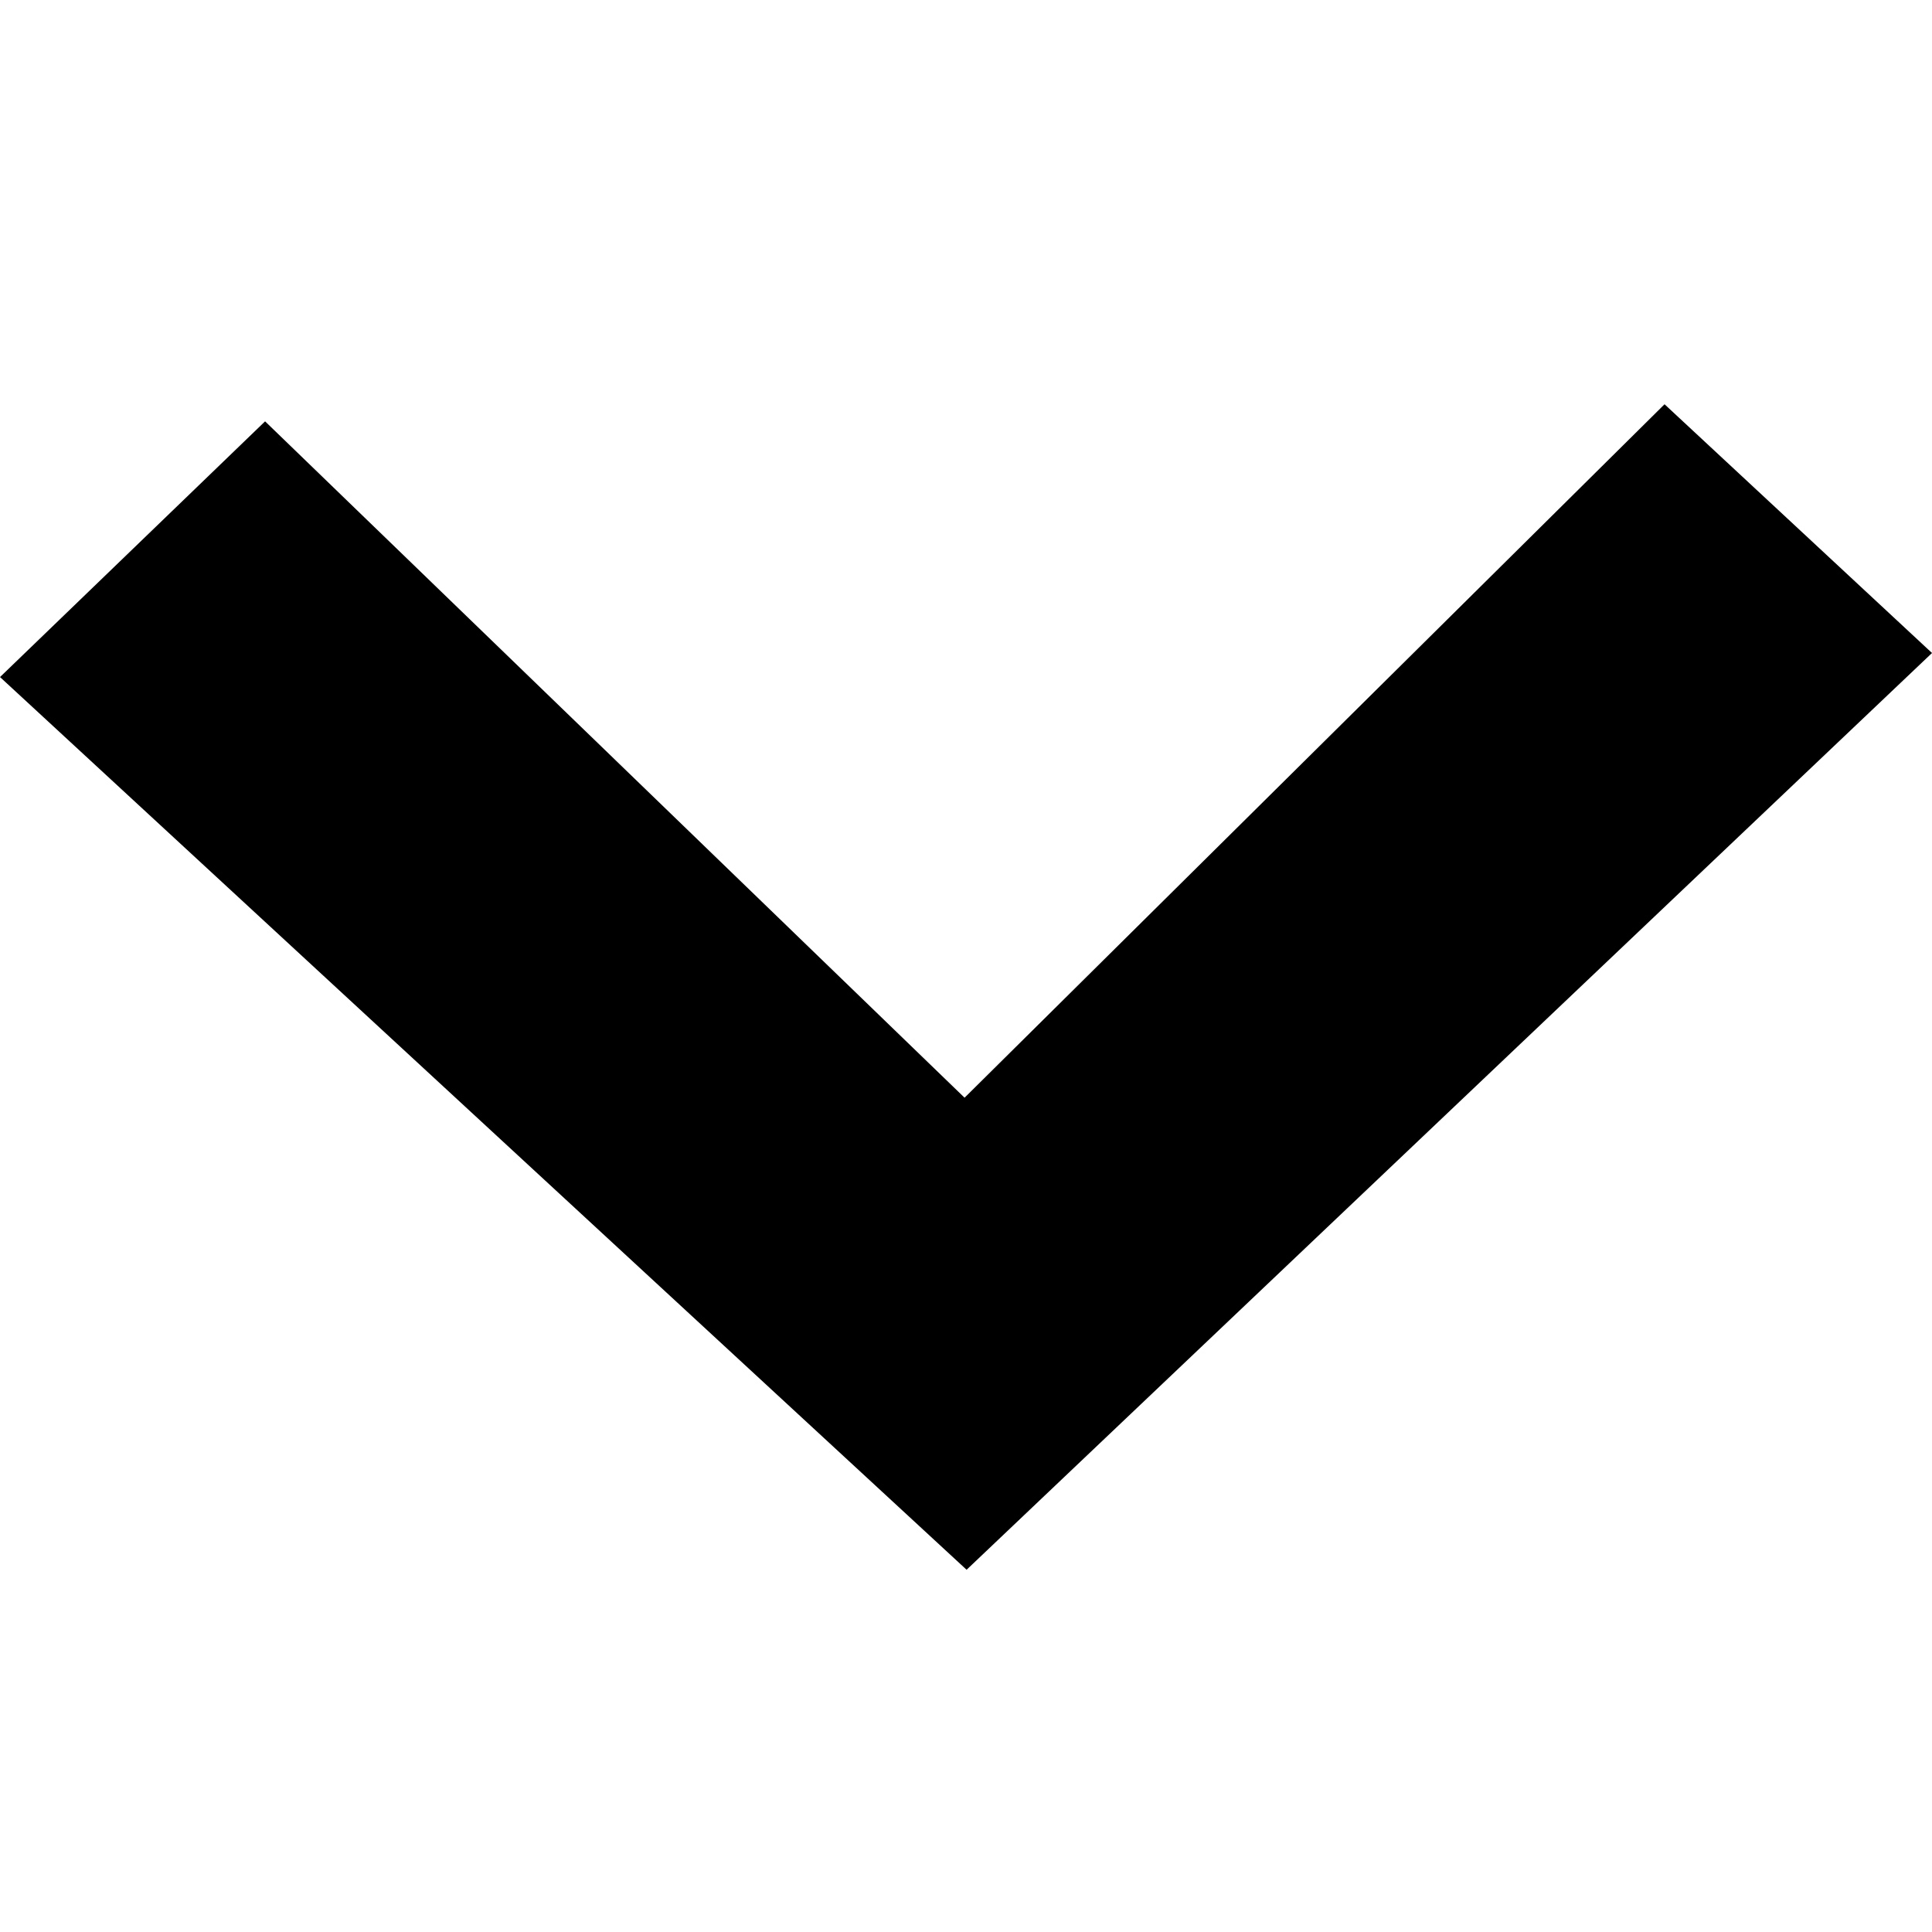
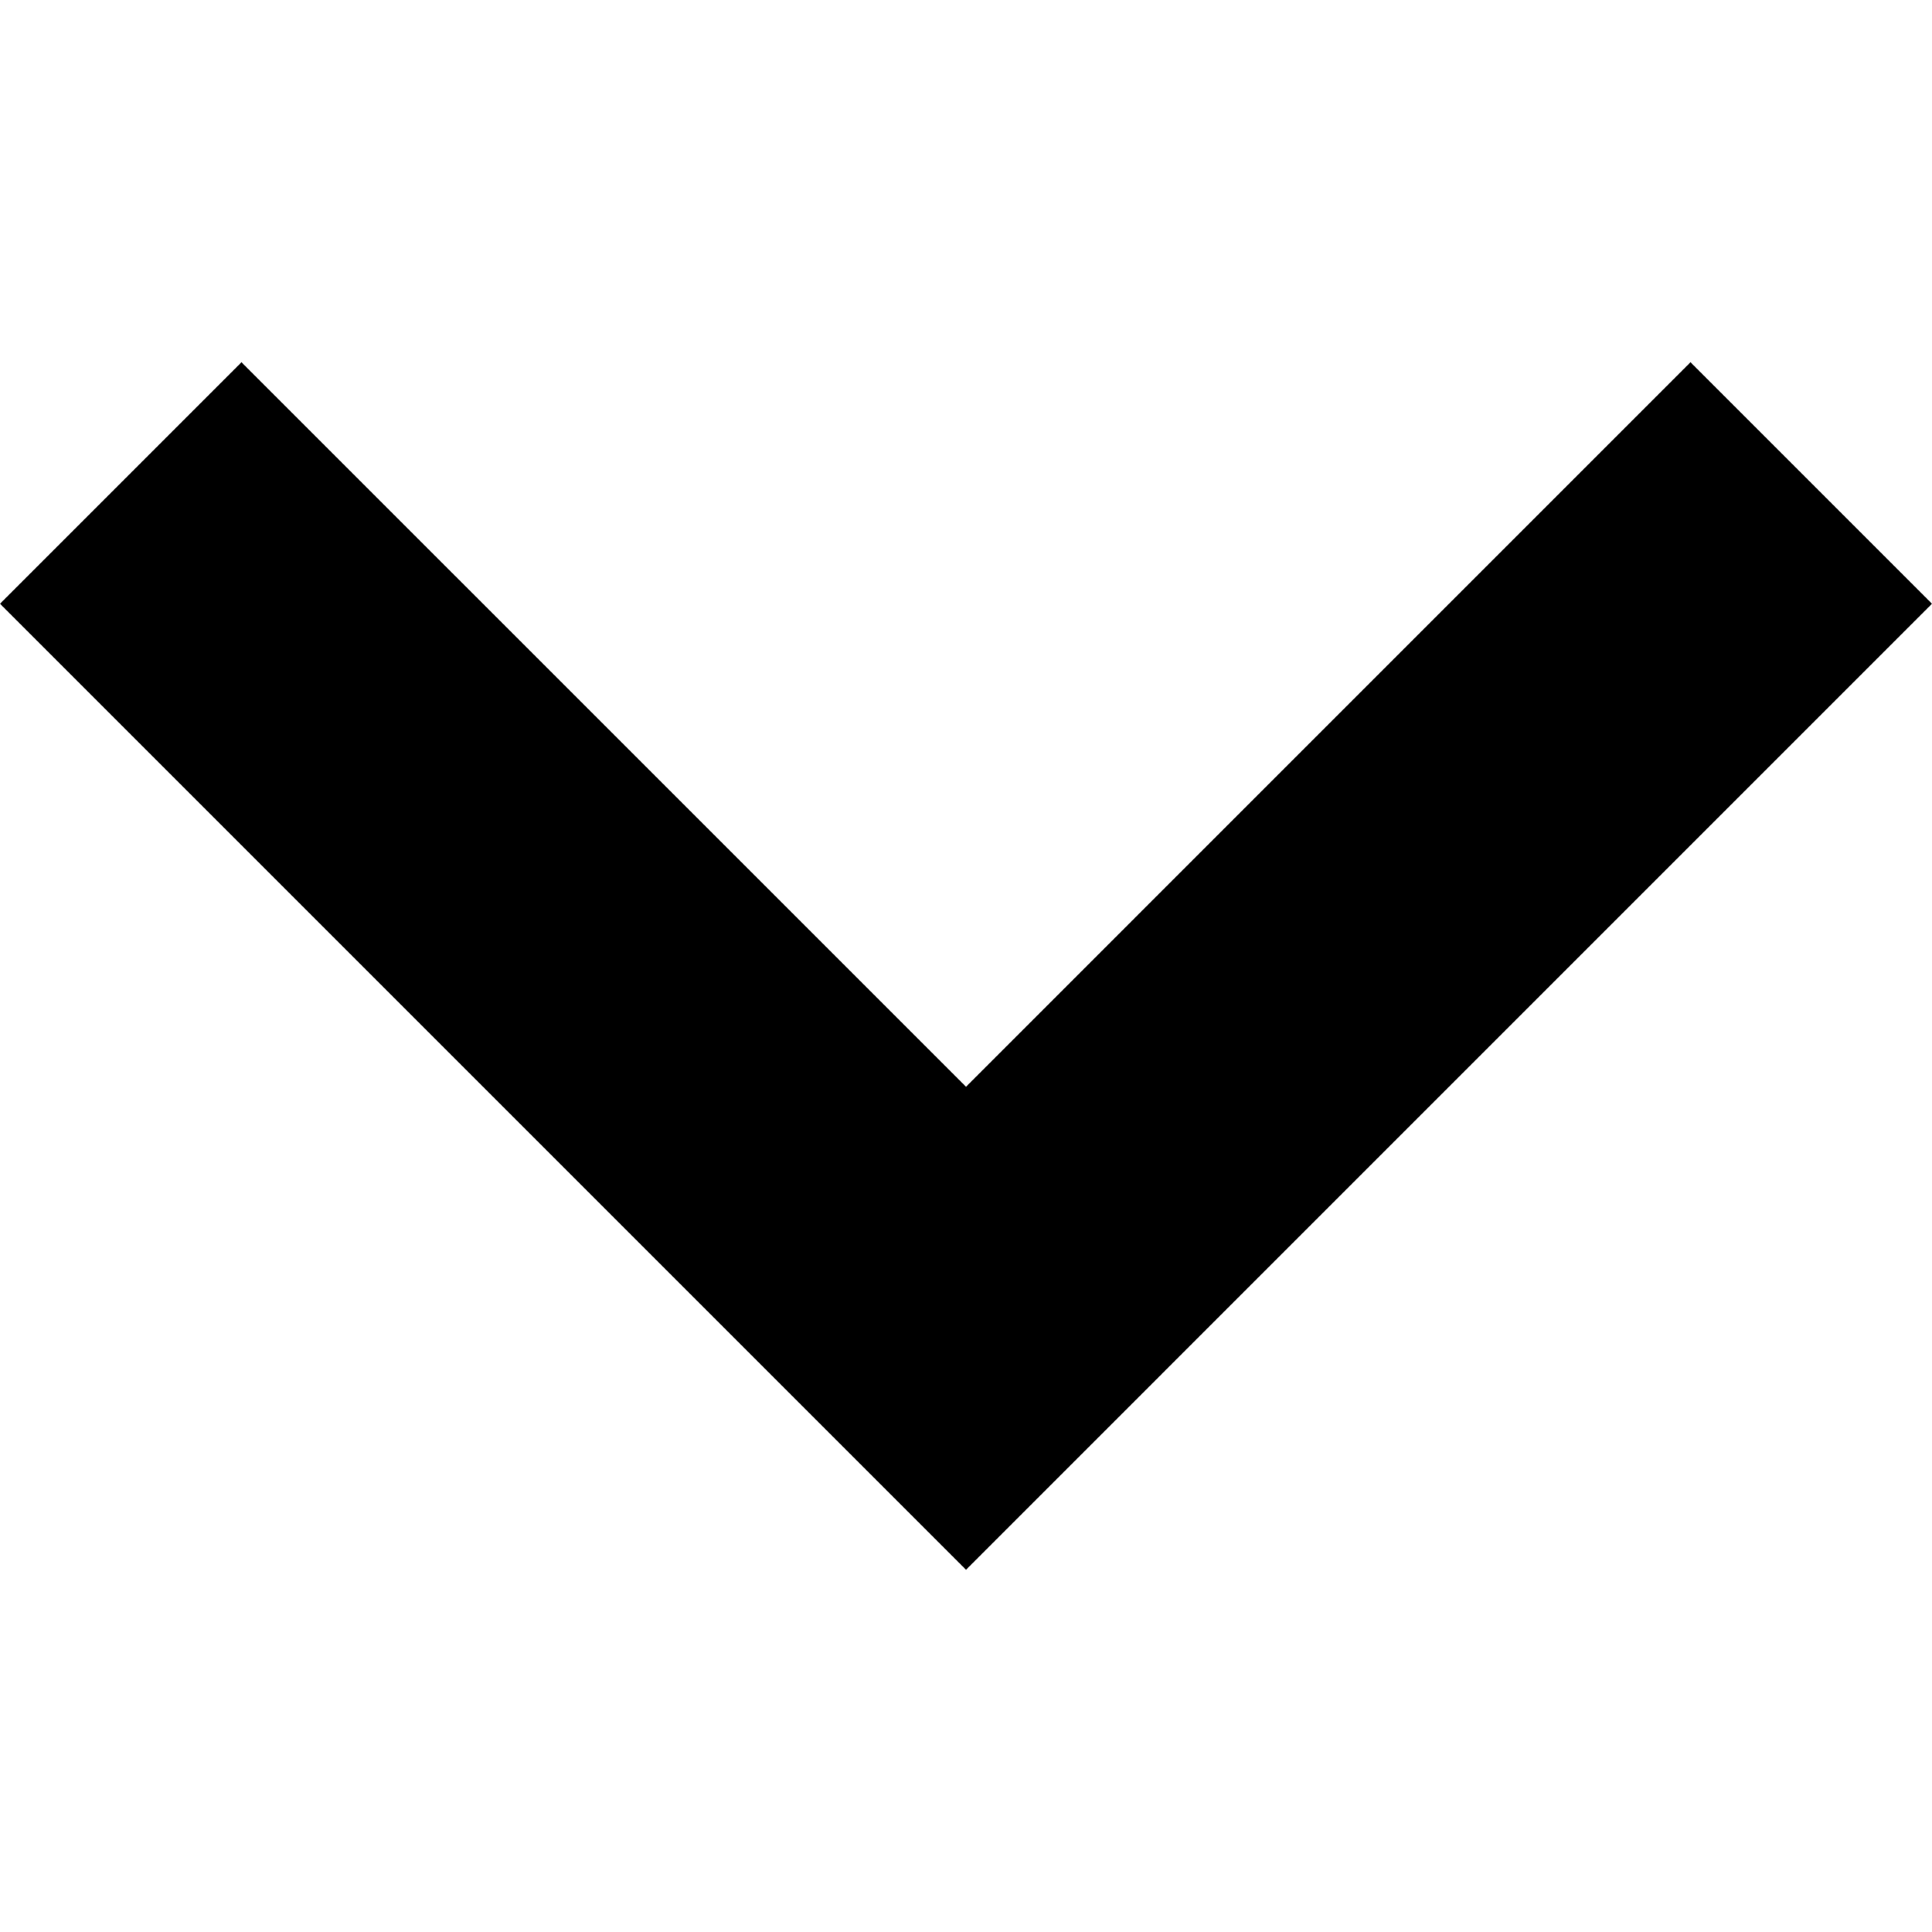
<svg xmlns="http://www.w3.org/2000/svg" width="2048" height="2048" viewBox="0 0 2048 2048" version="1.1" id="svg4011">
  <defs id="defs4017" />
-   <g id="Page-1" transform="matrix(35.30838,0,0,35.30838,-711.0599,-767.0785)">
-     <g id="arrow-bottom">
-       <path d="M 49.158,68.853 20.139,42.052 28.097,34.375 49.097,54.681 70.112,33.862 78.142,41.33 49.158,68.853 l 0,0 z" id="bottom" />
+   <g id="Page-1" transform="matrix(35.30838,0,0,35.30838,-709.5239,-394.6945)">
+     <g id="arrow-bottom" transform="translate(0,-10.8756)">
+       <path d="M 49.097,69.182 20.095,40.18 27.345,32.93 49.097,54.681 70.848,32.93 78.098,40.18 49.097,69.182 z" id="bottom" />
    </g>
  </g>
</svg>
